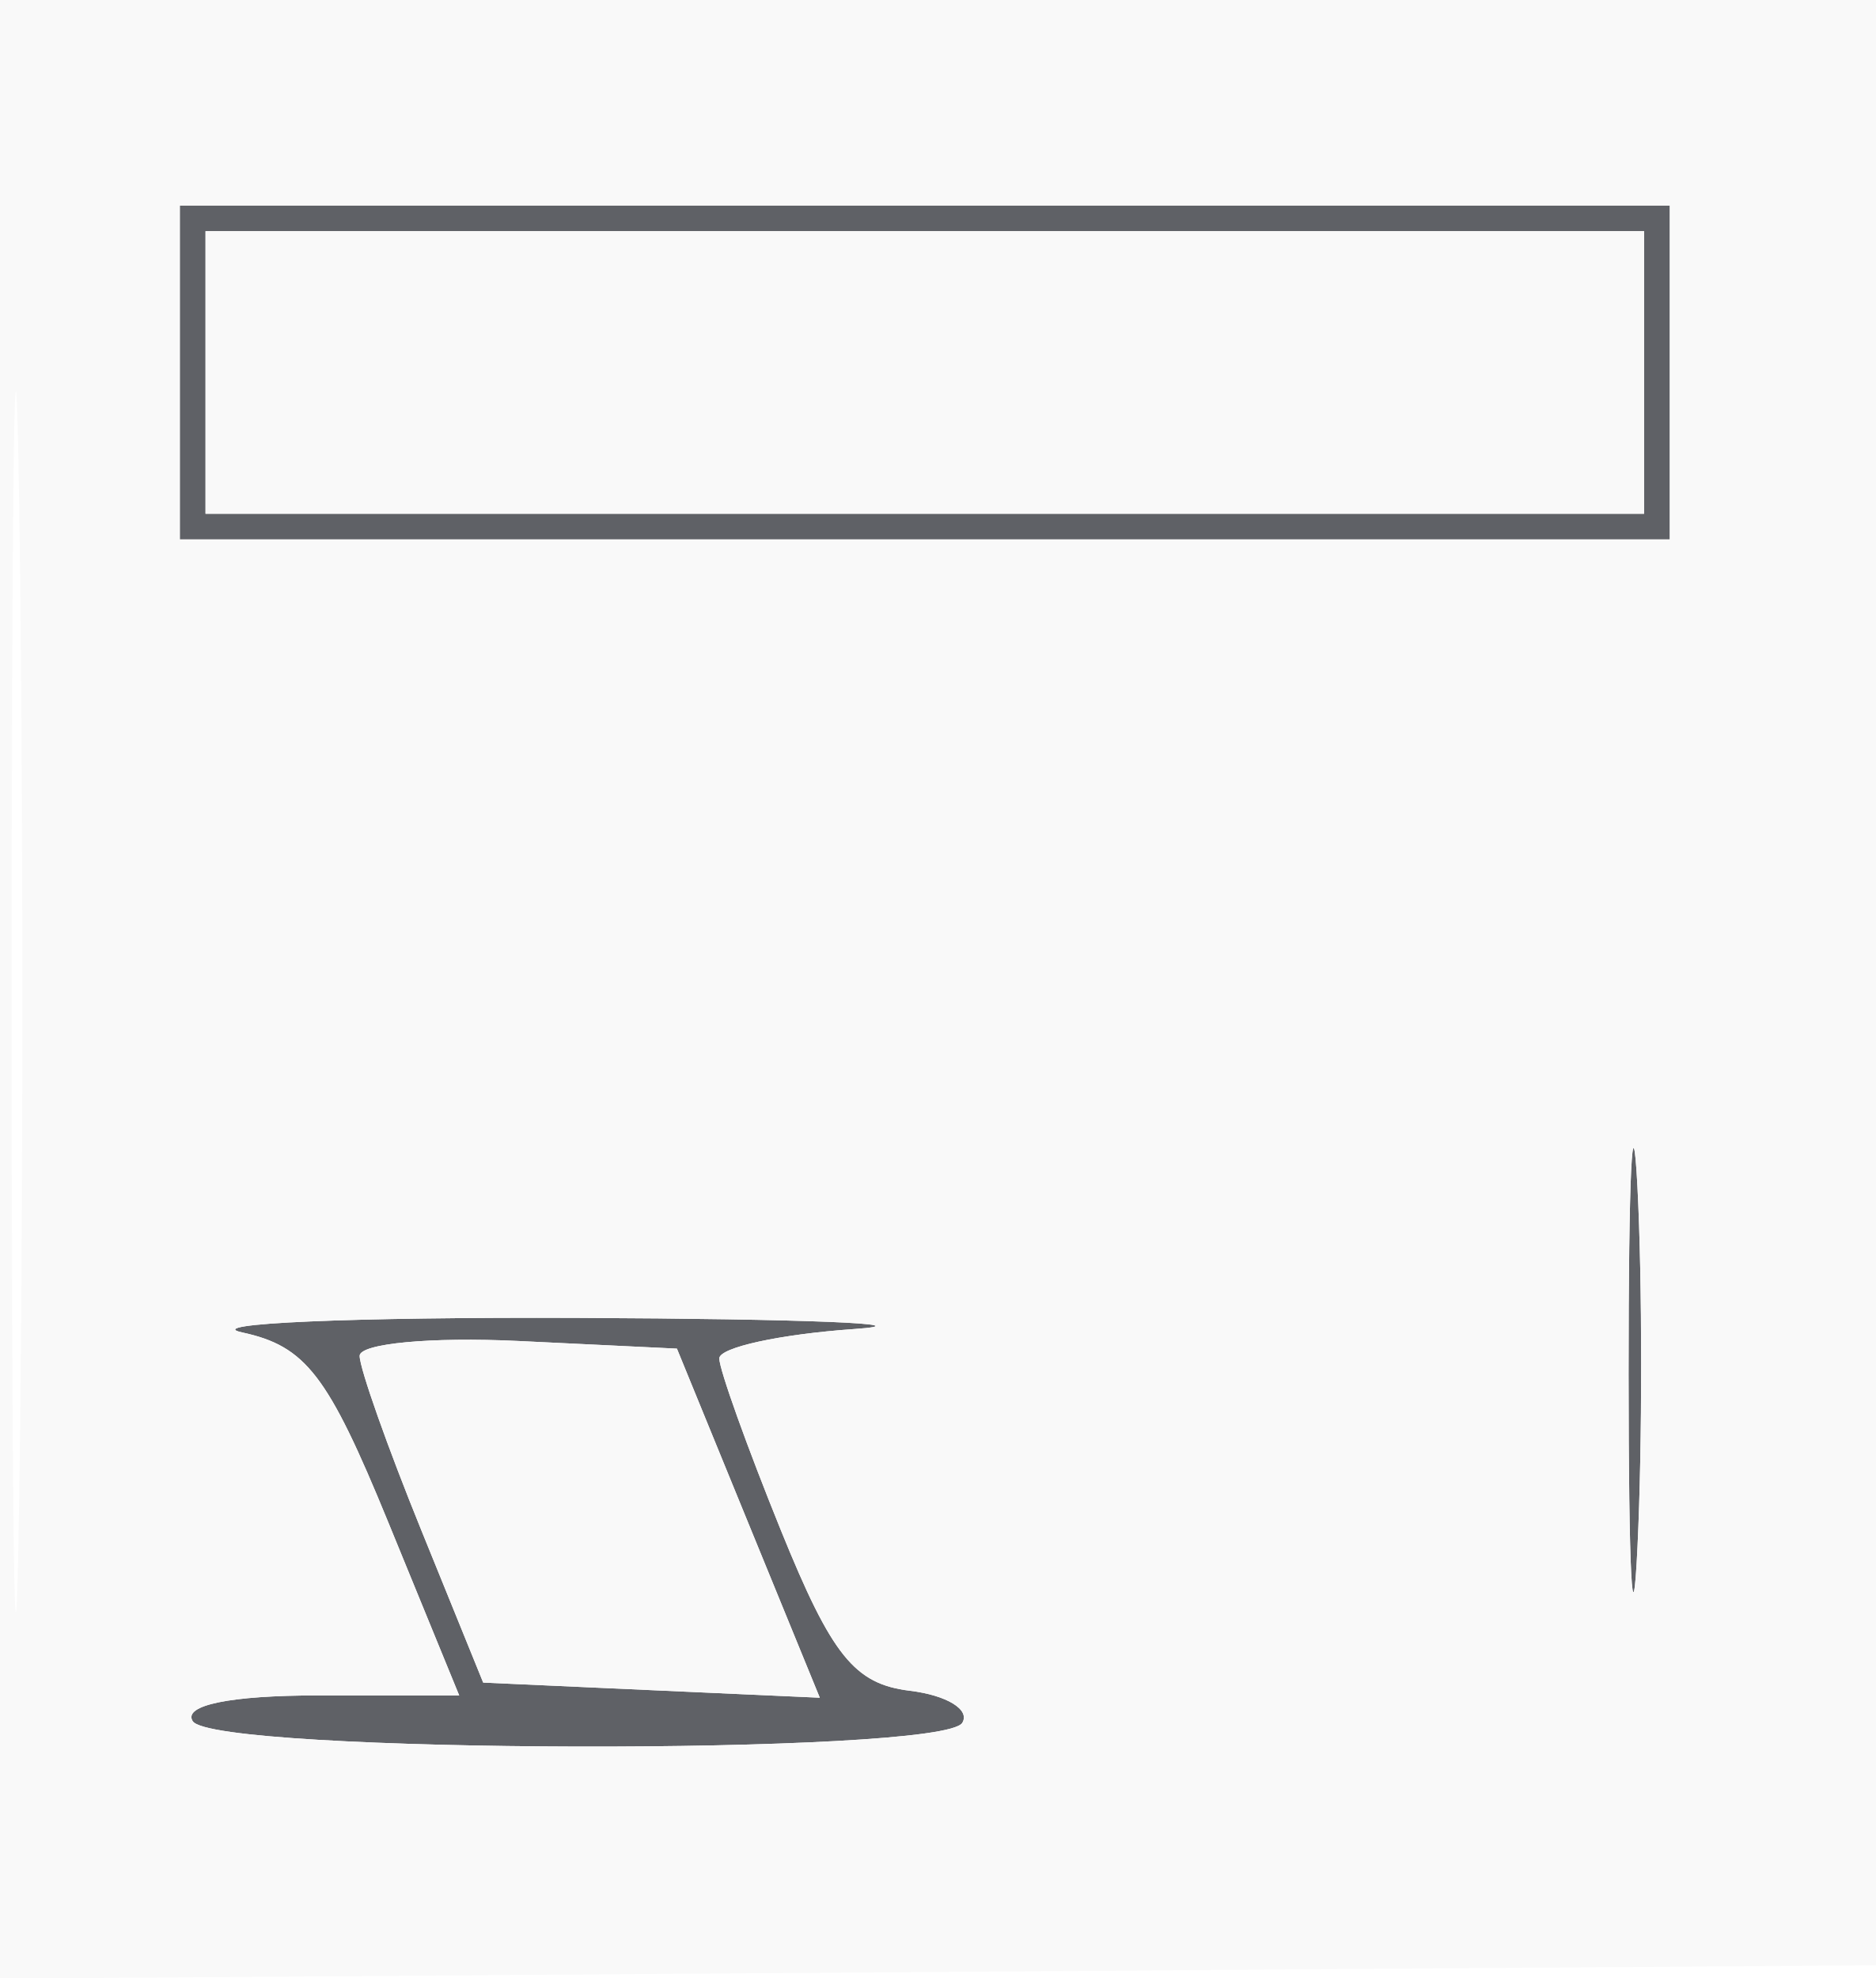
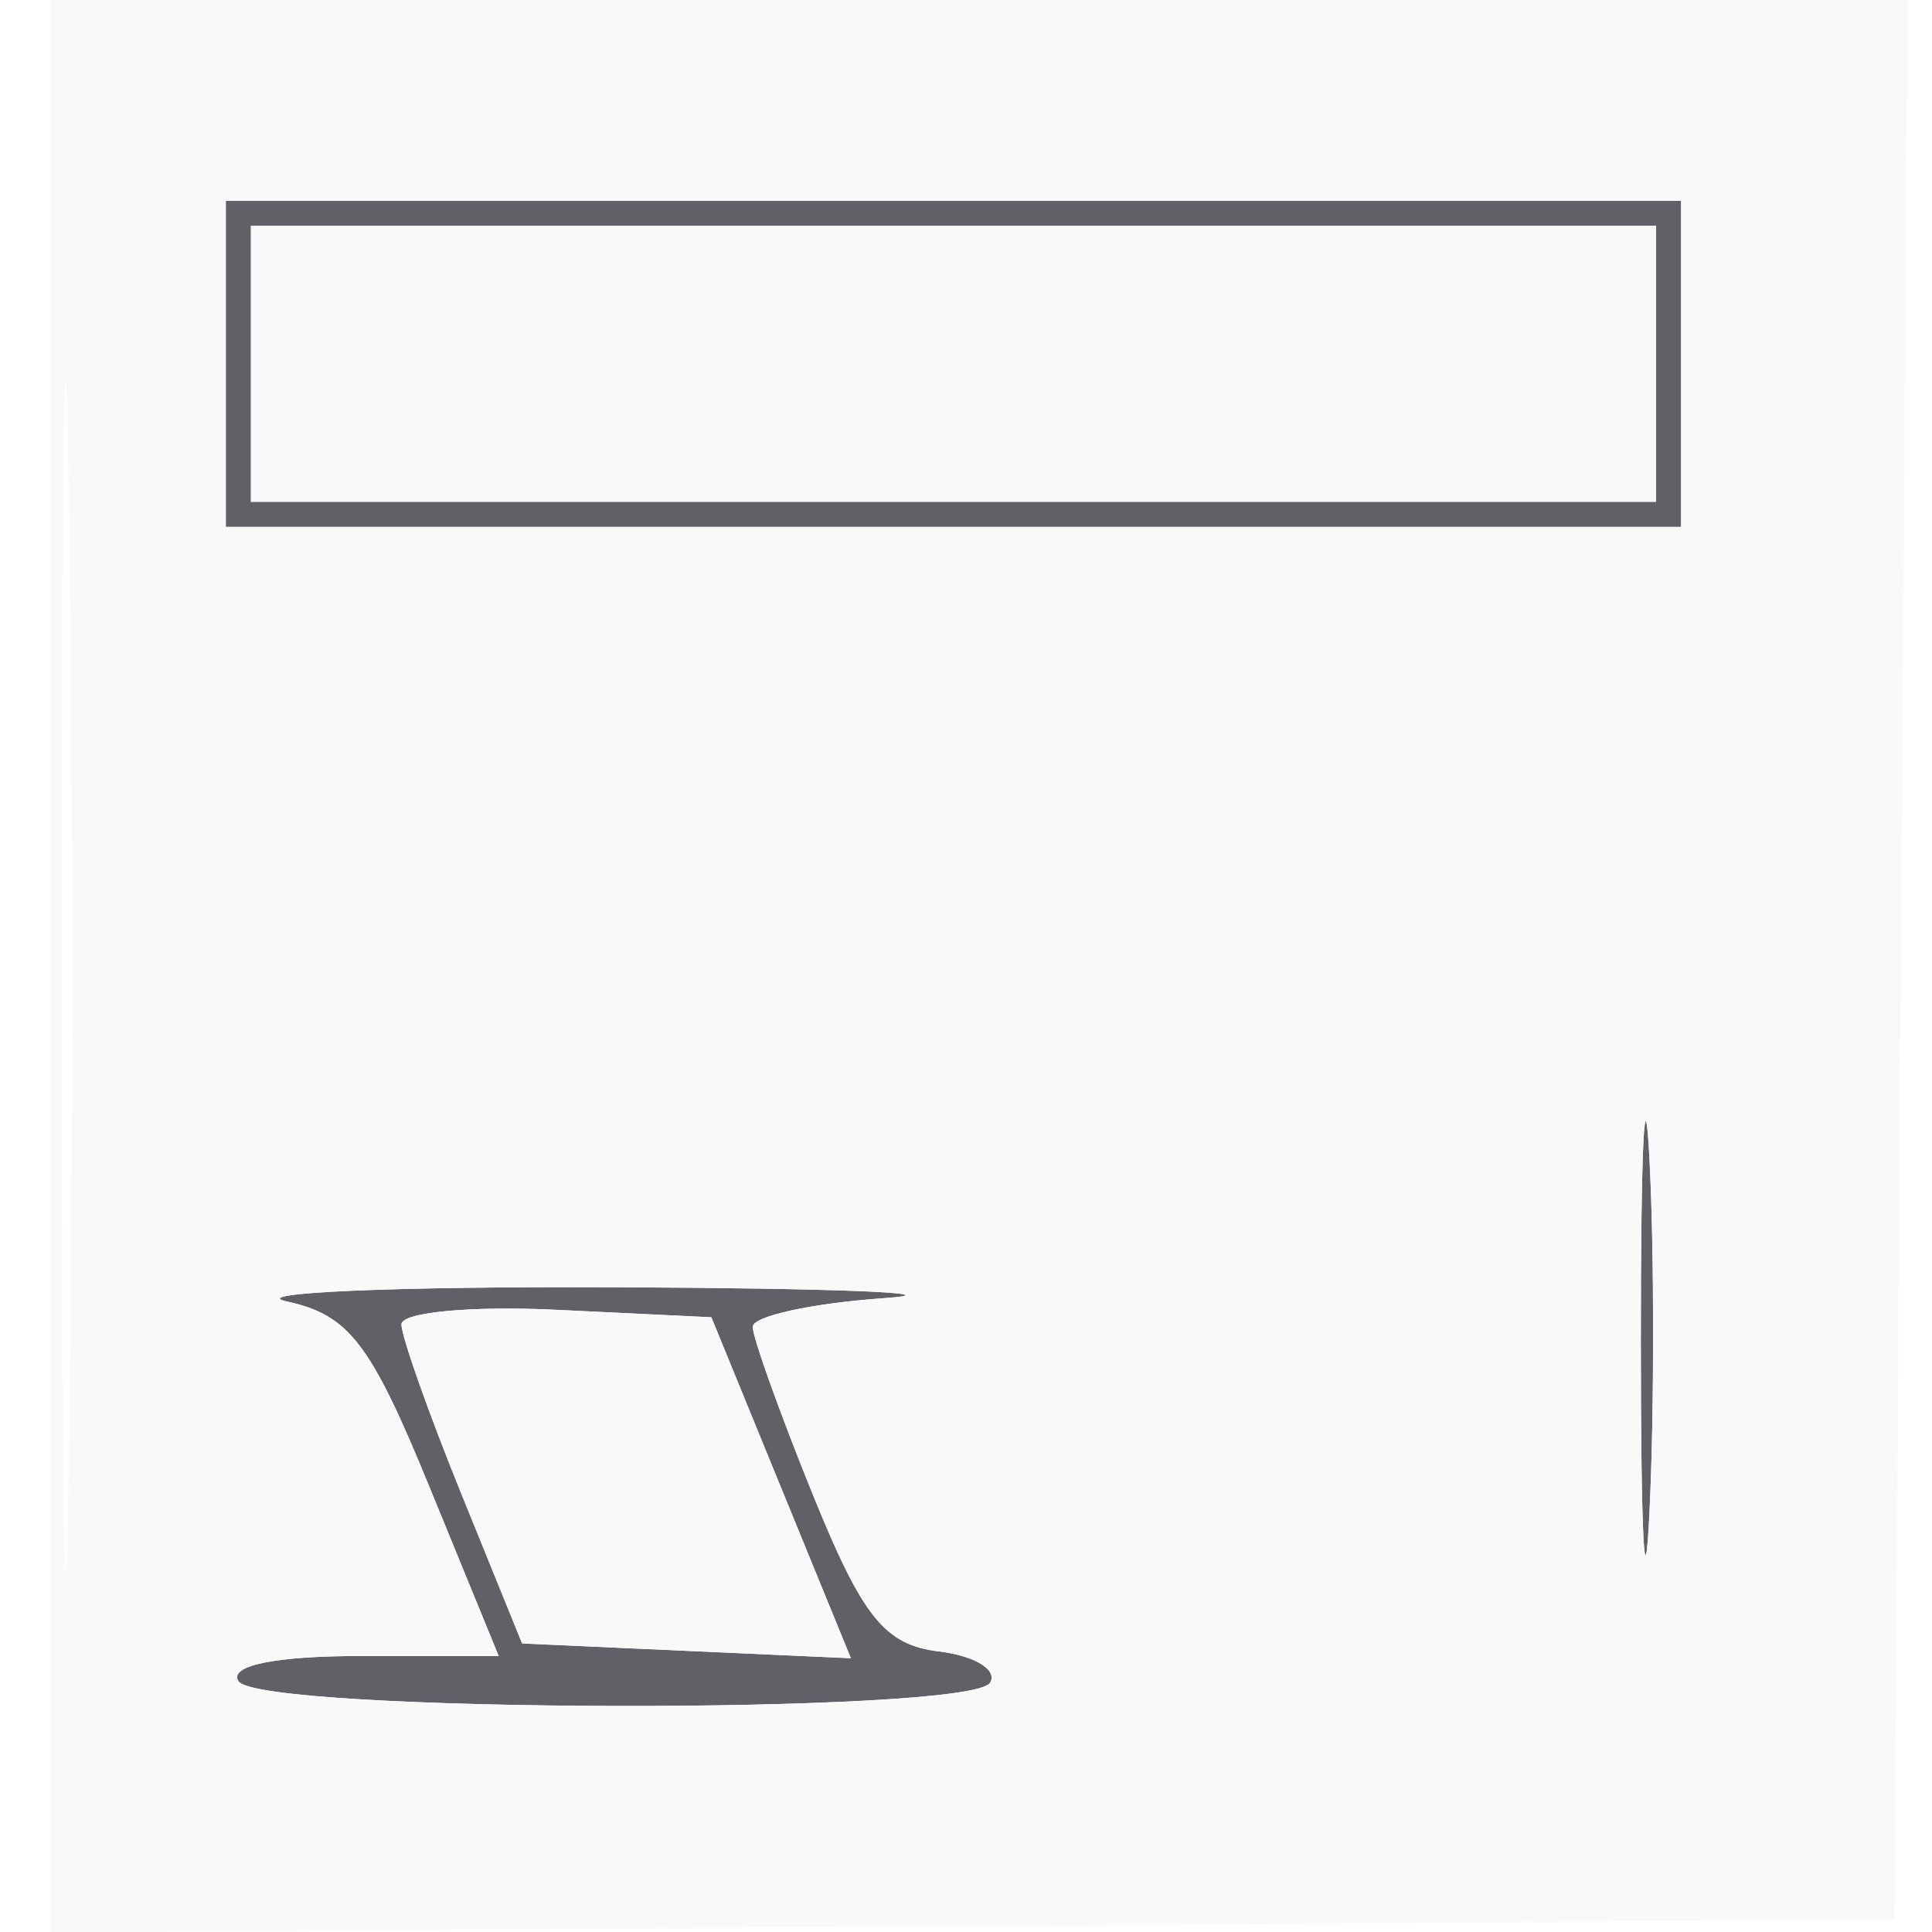
- <svg xmlns="http://www.w3.org/2000/svg" width="73" height="77" viewBox="0 0 73 77" version="1.1">
+ <svg xmlns="http://www.w3.org/2000/svg" width="200" height="200" viewBox="0 0 73 77" version="1.1">
  <path d="M 7 14.500 L 7 21 36 21 L 65 21 65 14.500 L 65 8 36 8 L 7 8 7 14.500 M 8 14.500 L 8 20 36 20 L 64 20 64 14.500 L 64 9 36 9 L 8 9 8 14.500 M 63.395 53.500 C 63.396 61.200, 63.553 64.218, 63.743 60.206 C 63.934 56.195, 63.932 49.895, 63.741 46.206 C 63.549 42.518, 63.393 45.800, 63.395 53.500 M 9.422 51.868 C 11.902 52.404, 12.763 53.522, 15.110 59.250 L 17.875 66 12.379 66 C 8.969 66, 7.117 66.380, 7.500 67 C 8.290 68.278, 36.670 68.342, 37.458 67.068 C 37.775 66.555, 36.857 65.993, 35.418 65.818 C 33.264 65.556, 32.379 64.456, 30.401 59.580 C 29.081 56.324, 28 53.310, 28 52.882 C 28 52.455, 30.362 51.939, 33.250 51.737 C 36.138 51.535, 31.300 51.340, 22.500 51.303 C 13.700 51.267, 7.815 51.521, 9.422 51.868 M 14 52.782 C 14 53.265, 15.082 56.324, 16.405 59.580 L 18.809 65.500 25.361 65.795 L 31.912 66.089 29.131 59.295 L 26.351 52.500 20.175 52.202 C 16.779 52.039, 14 52.300, 14 52.782" stroke="none" fill="#5f6166" fill-rule="evenodd" />
  <path d="M -0 38.512 L -0 77.025 36.750 76.762 L 73.500 76.500 73.762 38.250 L 74.024 0 37.012 0 L 0 0 -0 38.512 M 0.454 39 C 0.454 60.175, 0.587 68.838, 0.749 58.250 C 0.911 47.663, 0.911 30.338, 0.749 19.750 C 0.587 9.163, 0.454 17.825, 0.454 39 M 7 14.500 L 7 21 36 21 L 65 21 65 14.500 L 65 8 36 8 L 7 8 7 14.500 M 8 14.500 L 8 20 36 20 L 64 20 64 14.500 L 64 9 36 9 L 8 9 8 14.500 M 63.395 53.500 C 63.396 61.200, 63.553 64.218, 63.743 60.206 C 63.934 56.195, 63.932 49.895, 63.741 46.206 C 63.549 42.518, 63.393 45.800, 63.395 53.500 M 9.422 51.868 C 11.902 52.404, 12.763 53.522, 15.110 59.250 L 17.875 66 12.379 66 C 8.969 66, 7.117 66.380, 7.500 67 C 8.290 68.278, 36.670 68.342, 37.458 67.068 C 37.775 66.555, 36.857 65.993, 35.418 65.818 C 33.264 65.556, 32.379 64.456, 30.401 59.580 C 29.081 56.324, 28 53.310, 28 52.882 C 28 52.455, 30.362 51.939, 33.250 51.737 C 36.138 51.535, 31.300 51.340, 22.500 51.303 C 13.700 51.267, 7.815 51.521, 9.422 51.868 M 14 52.782 C 14 53.265, 15.082 56.324, 16.405 59.580 L 18.809 65.500 25.361 65.795 L 31.912 66.089 29.131 59.295 L 26.351 52.500 20.175 52.202 C 16.779 52.039, 14 52.300, 14 52.782" stroke="none" fill="#f9f9f9" fill-rule="evenodd" />
</svg>
